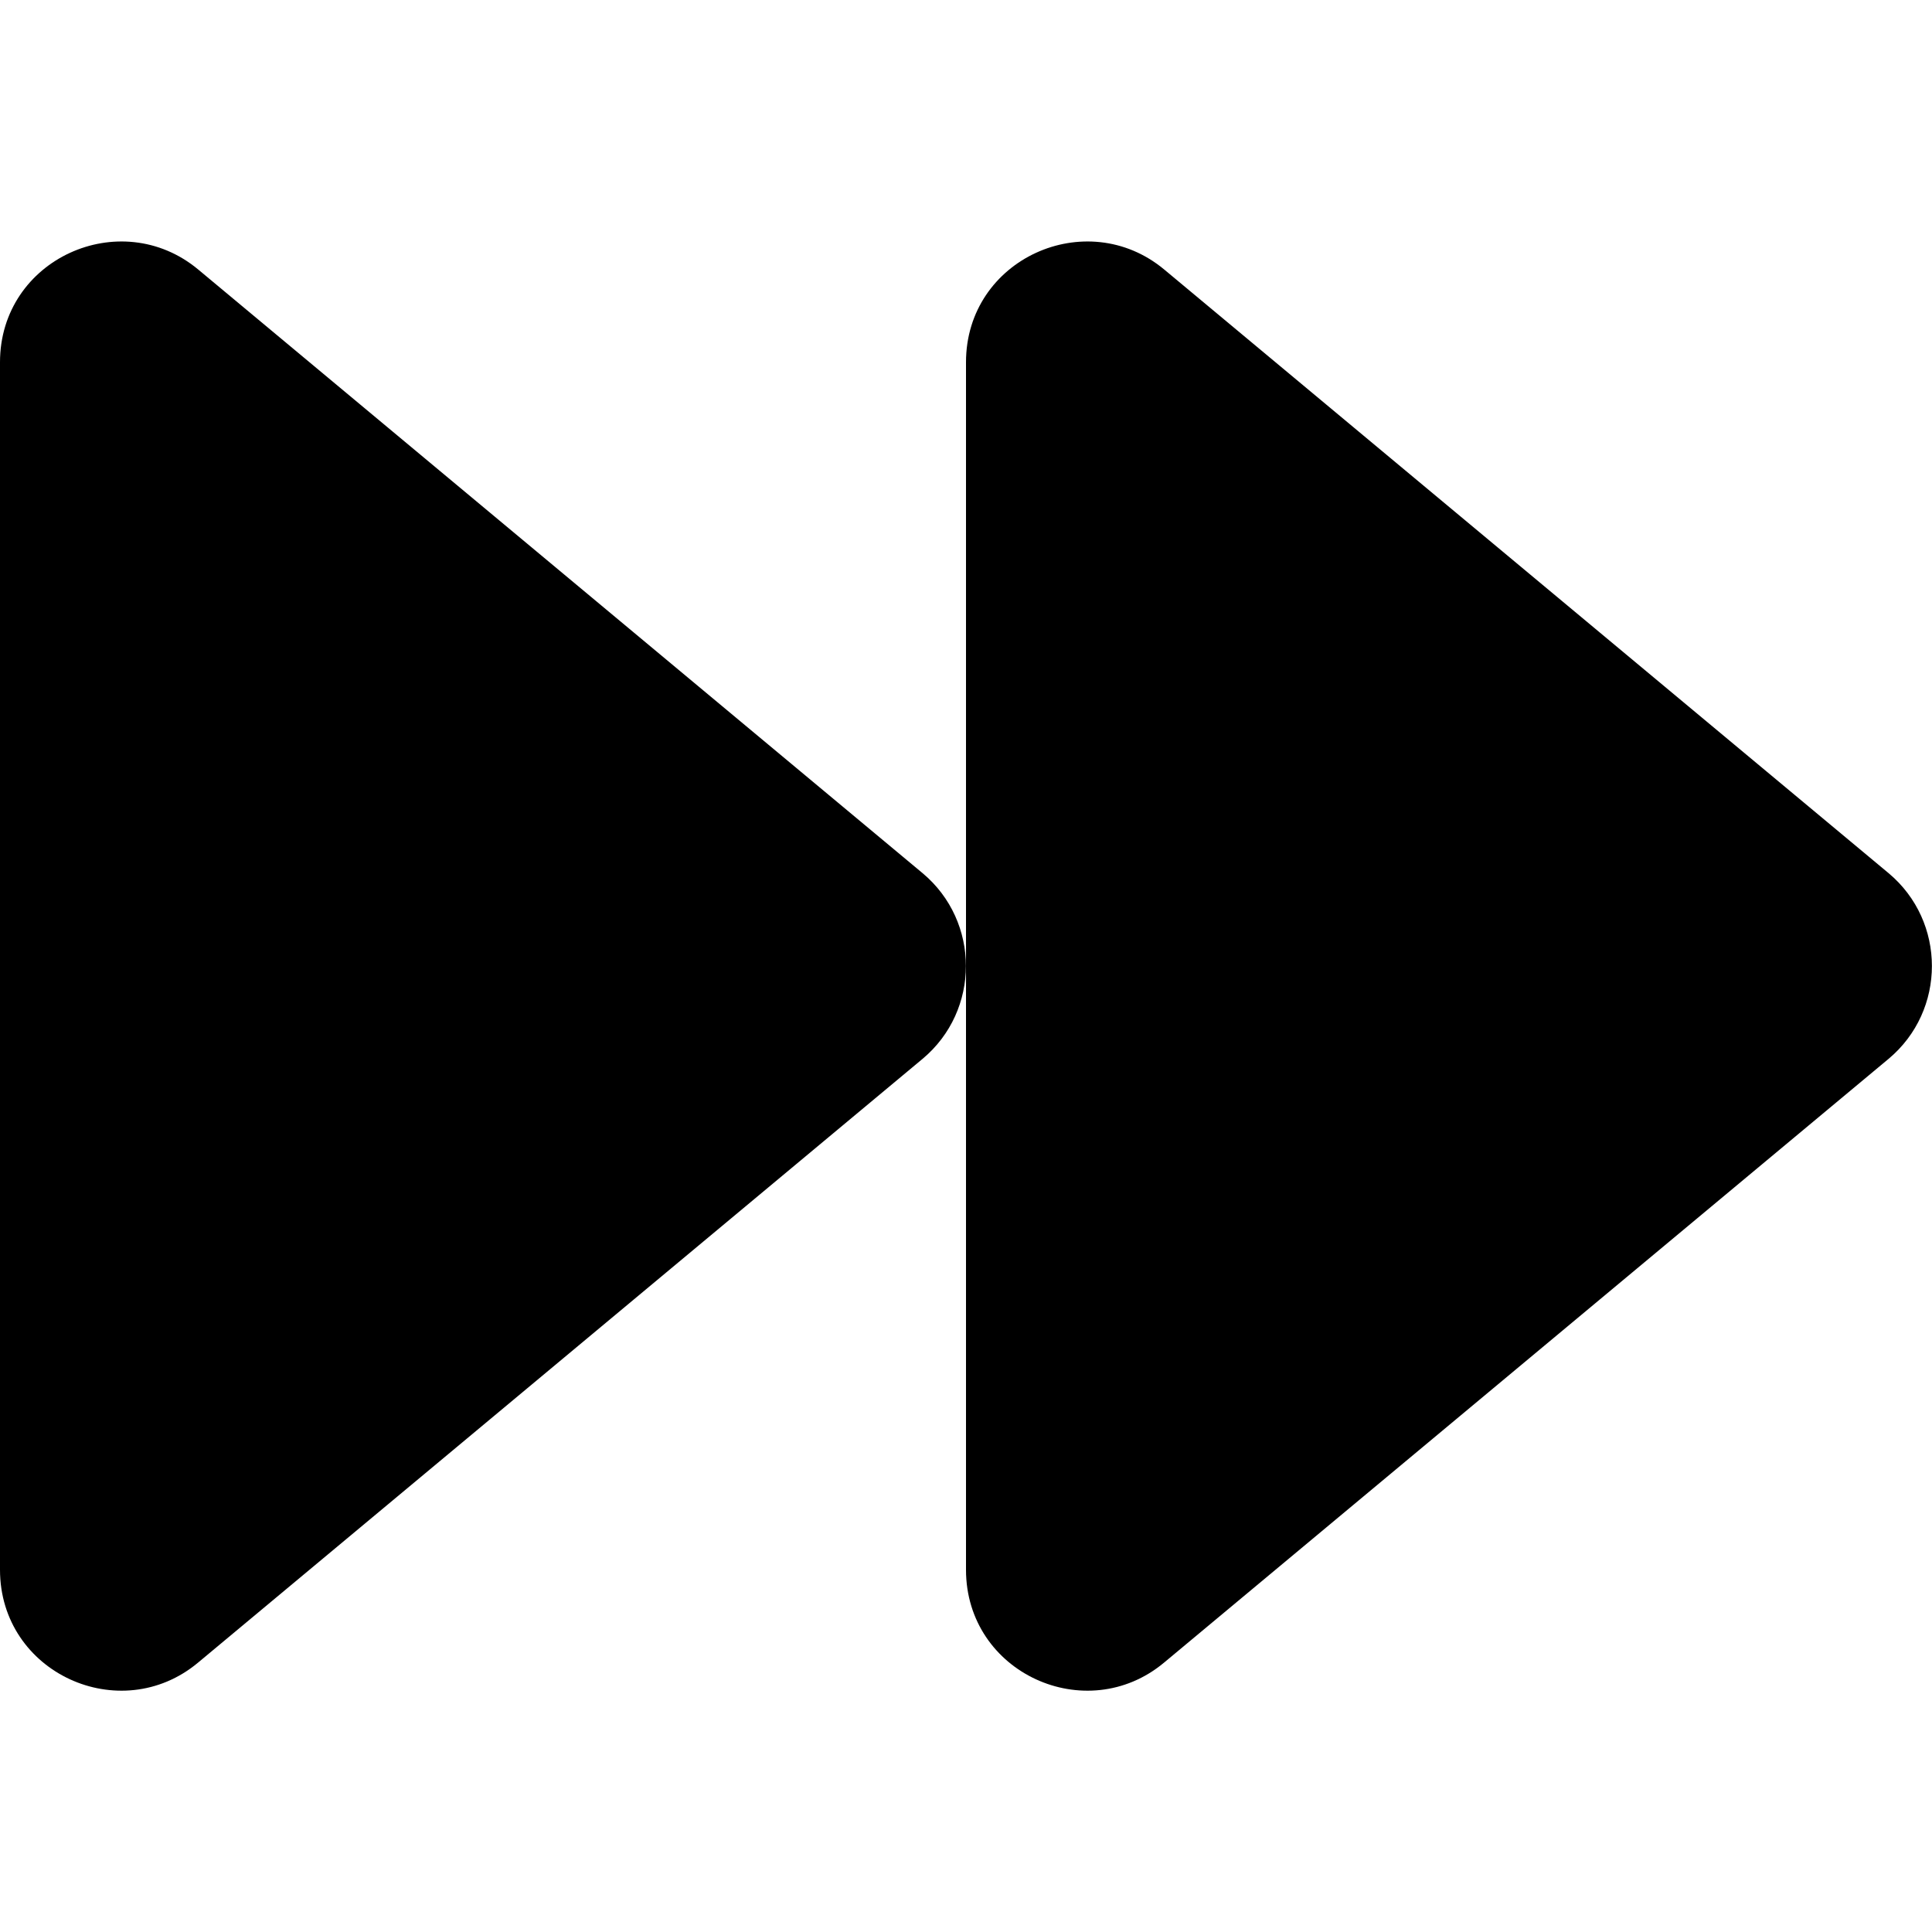
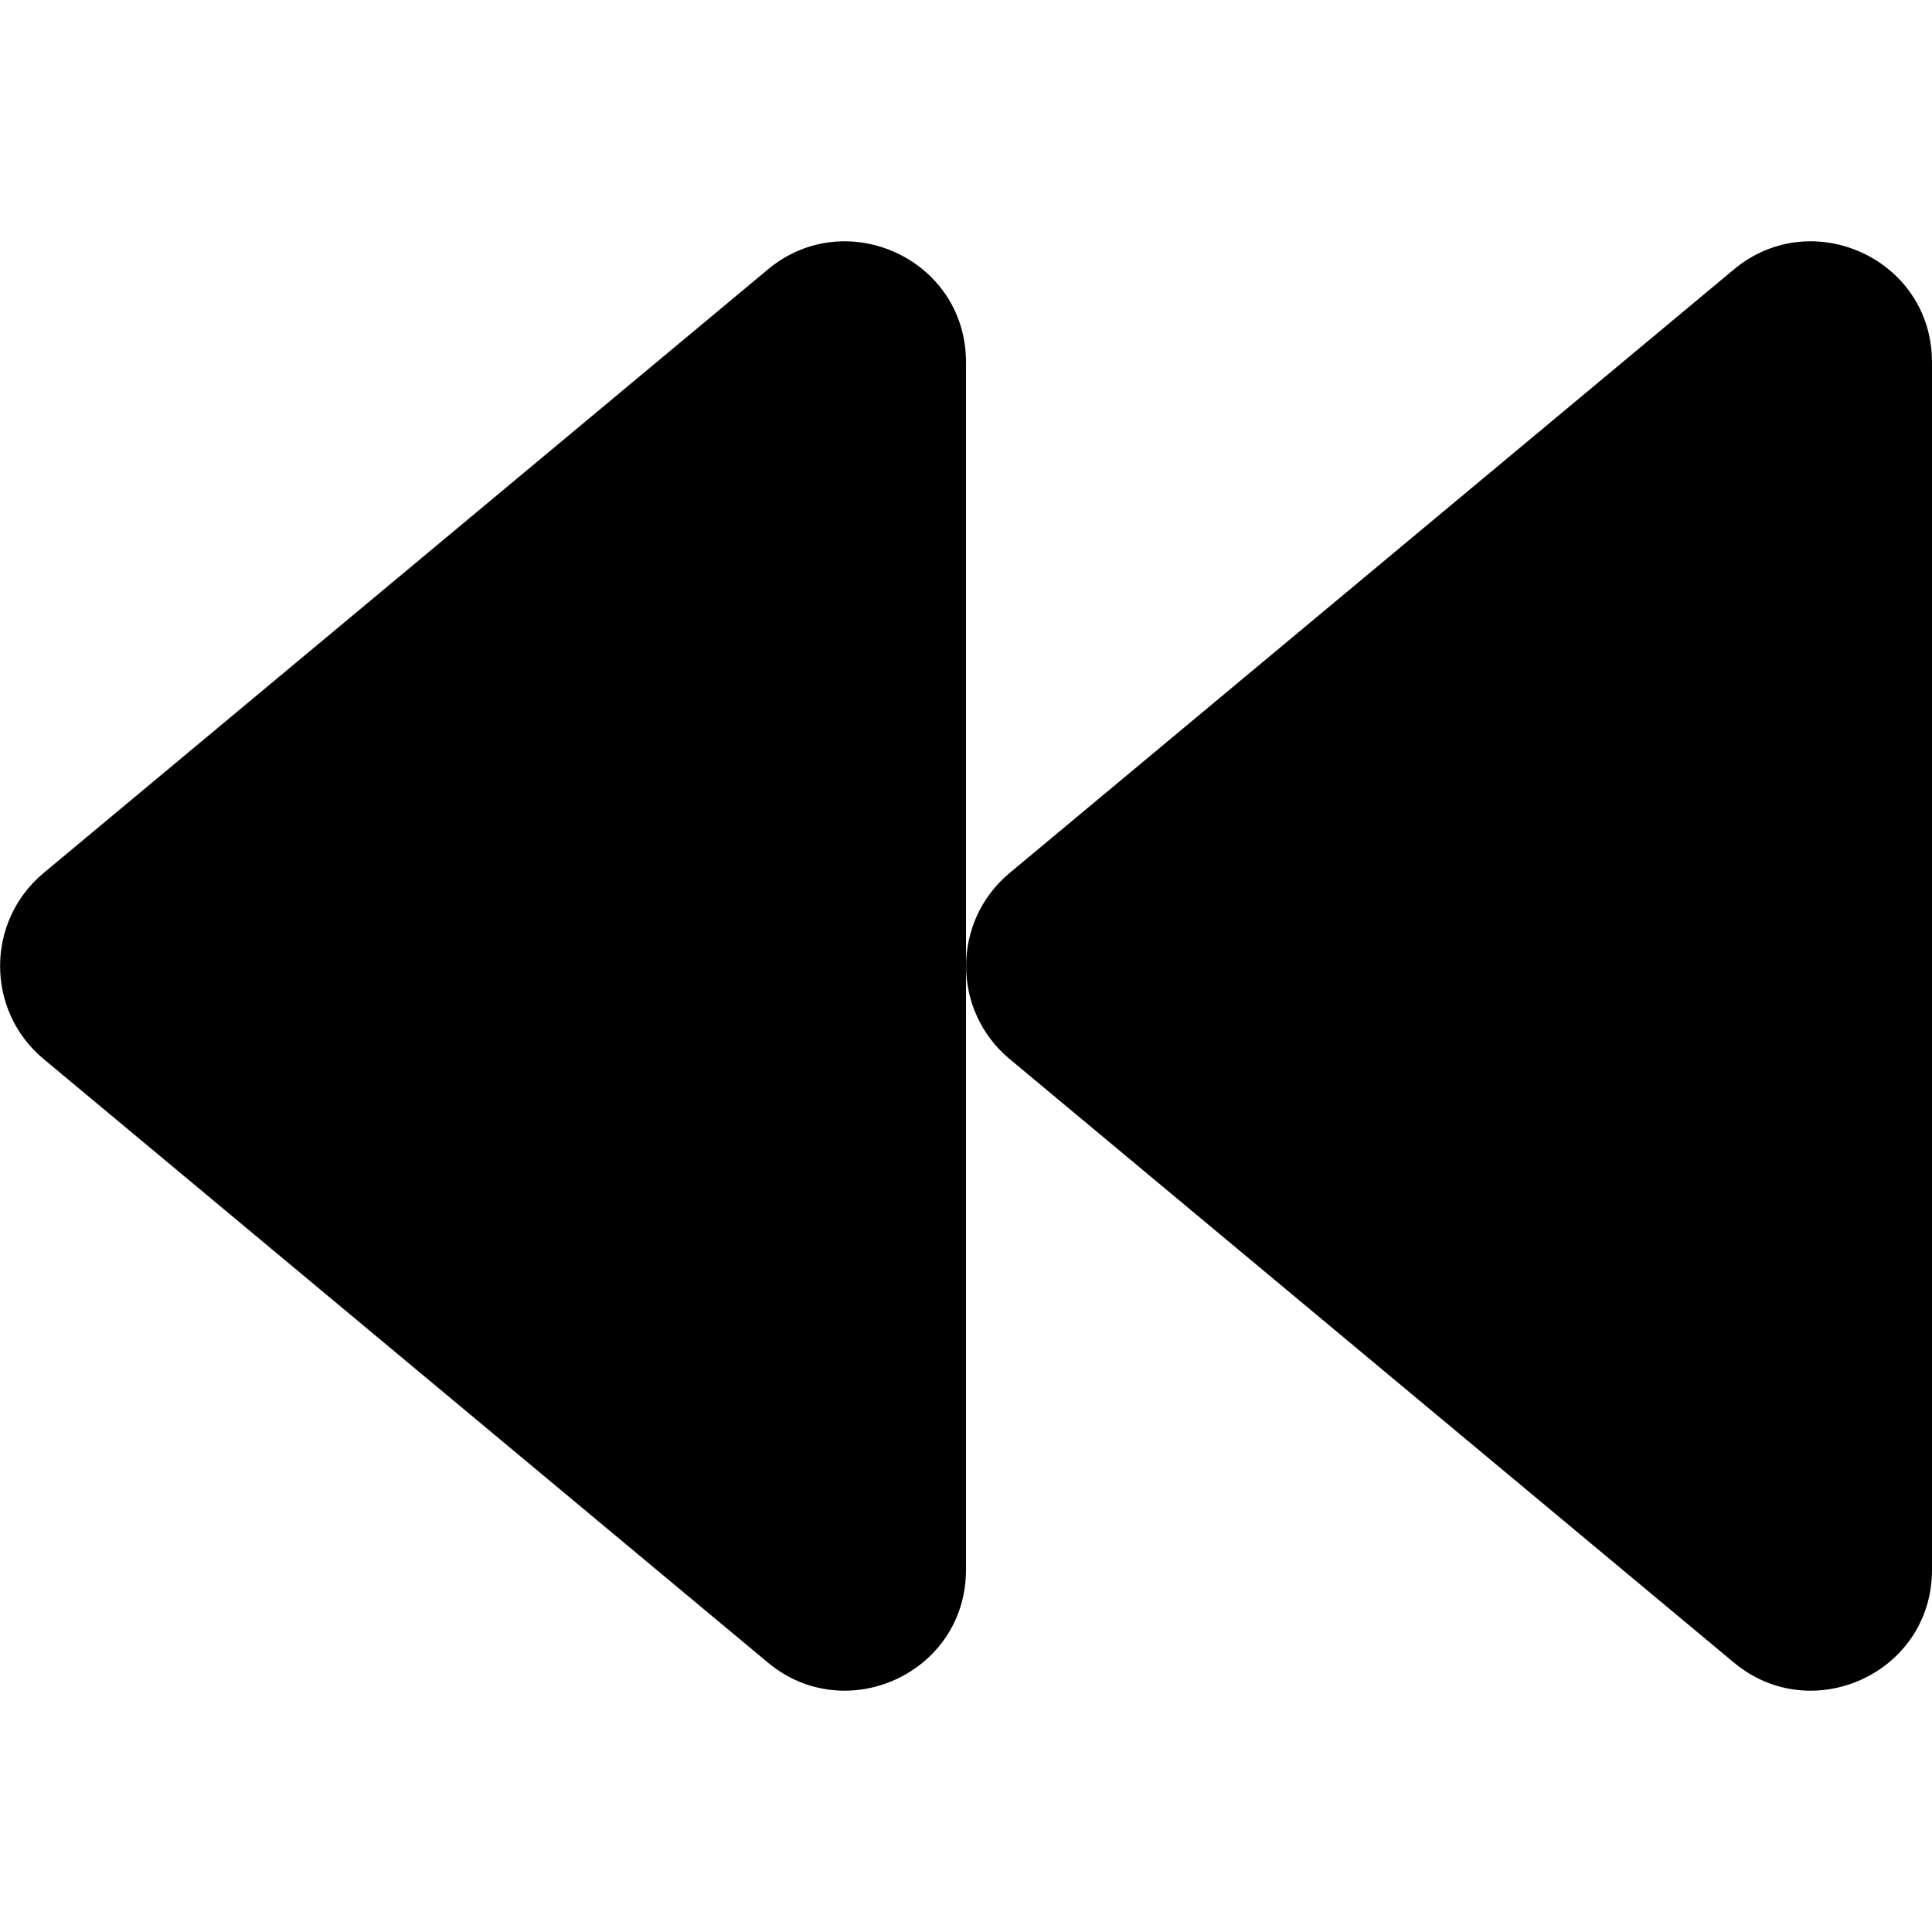
<svg xmlns="http://www.w3.org/2000/svg" viewBox="0 0 512 512">
-   <path d="M500.5 231.4l-192-160C287.9 54.3 256 68.6 256 96v320c0 27.4 31.9 41.8 52.5 24.6l192-160c15.3-12.8 15.3-36.4 0-49.2zm-256 0l-192-160C31.9 54.3 0 68.6 0 96v320c0 27.4 31.9 41.8 52.5 24.6l192-160c15.3-12.8 15.3-36.4 0-49.2z" />
+   <path d="M11.5 280.6l192 160c20.6 17.2 52.5 2.8 52.5-24.6V96c0-27.4-31.9-41.8-52.5-24.6l-192 160c-15.3 12.8-15.3 36.4 0 49.2zm256 0l192 160c20.6 17.2 52.5 2.8 52.5-24.6V96c0-27.4-31.9-41.8-52.5-24.6l-192 160c-15.3 12.8-15.3 36.4 0 49.2z" />
</svg>
